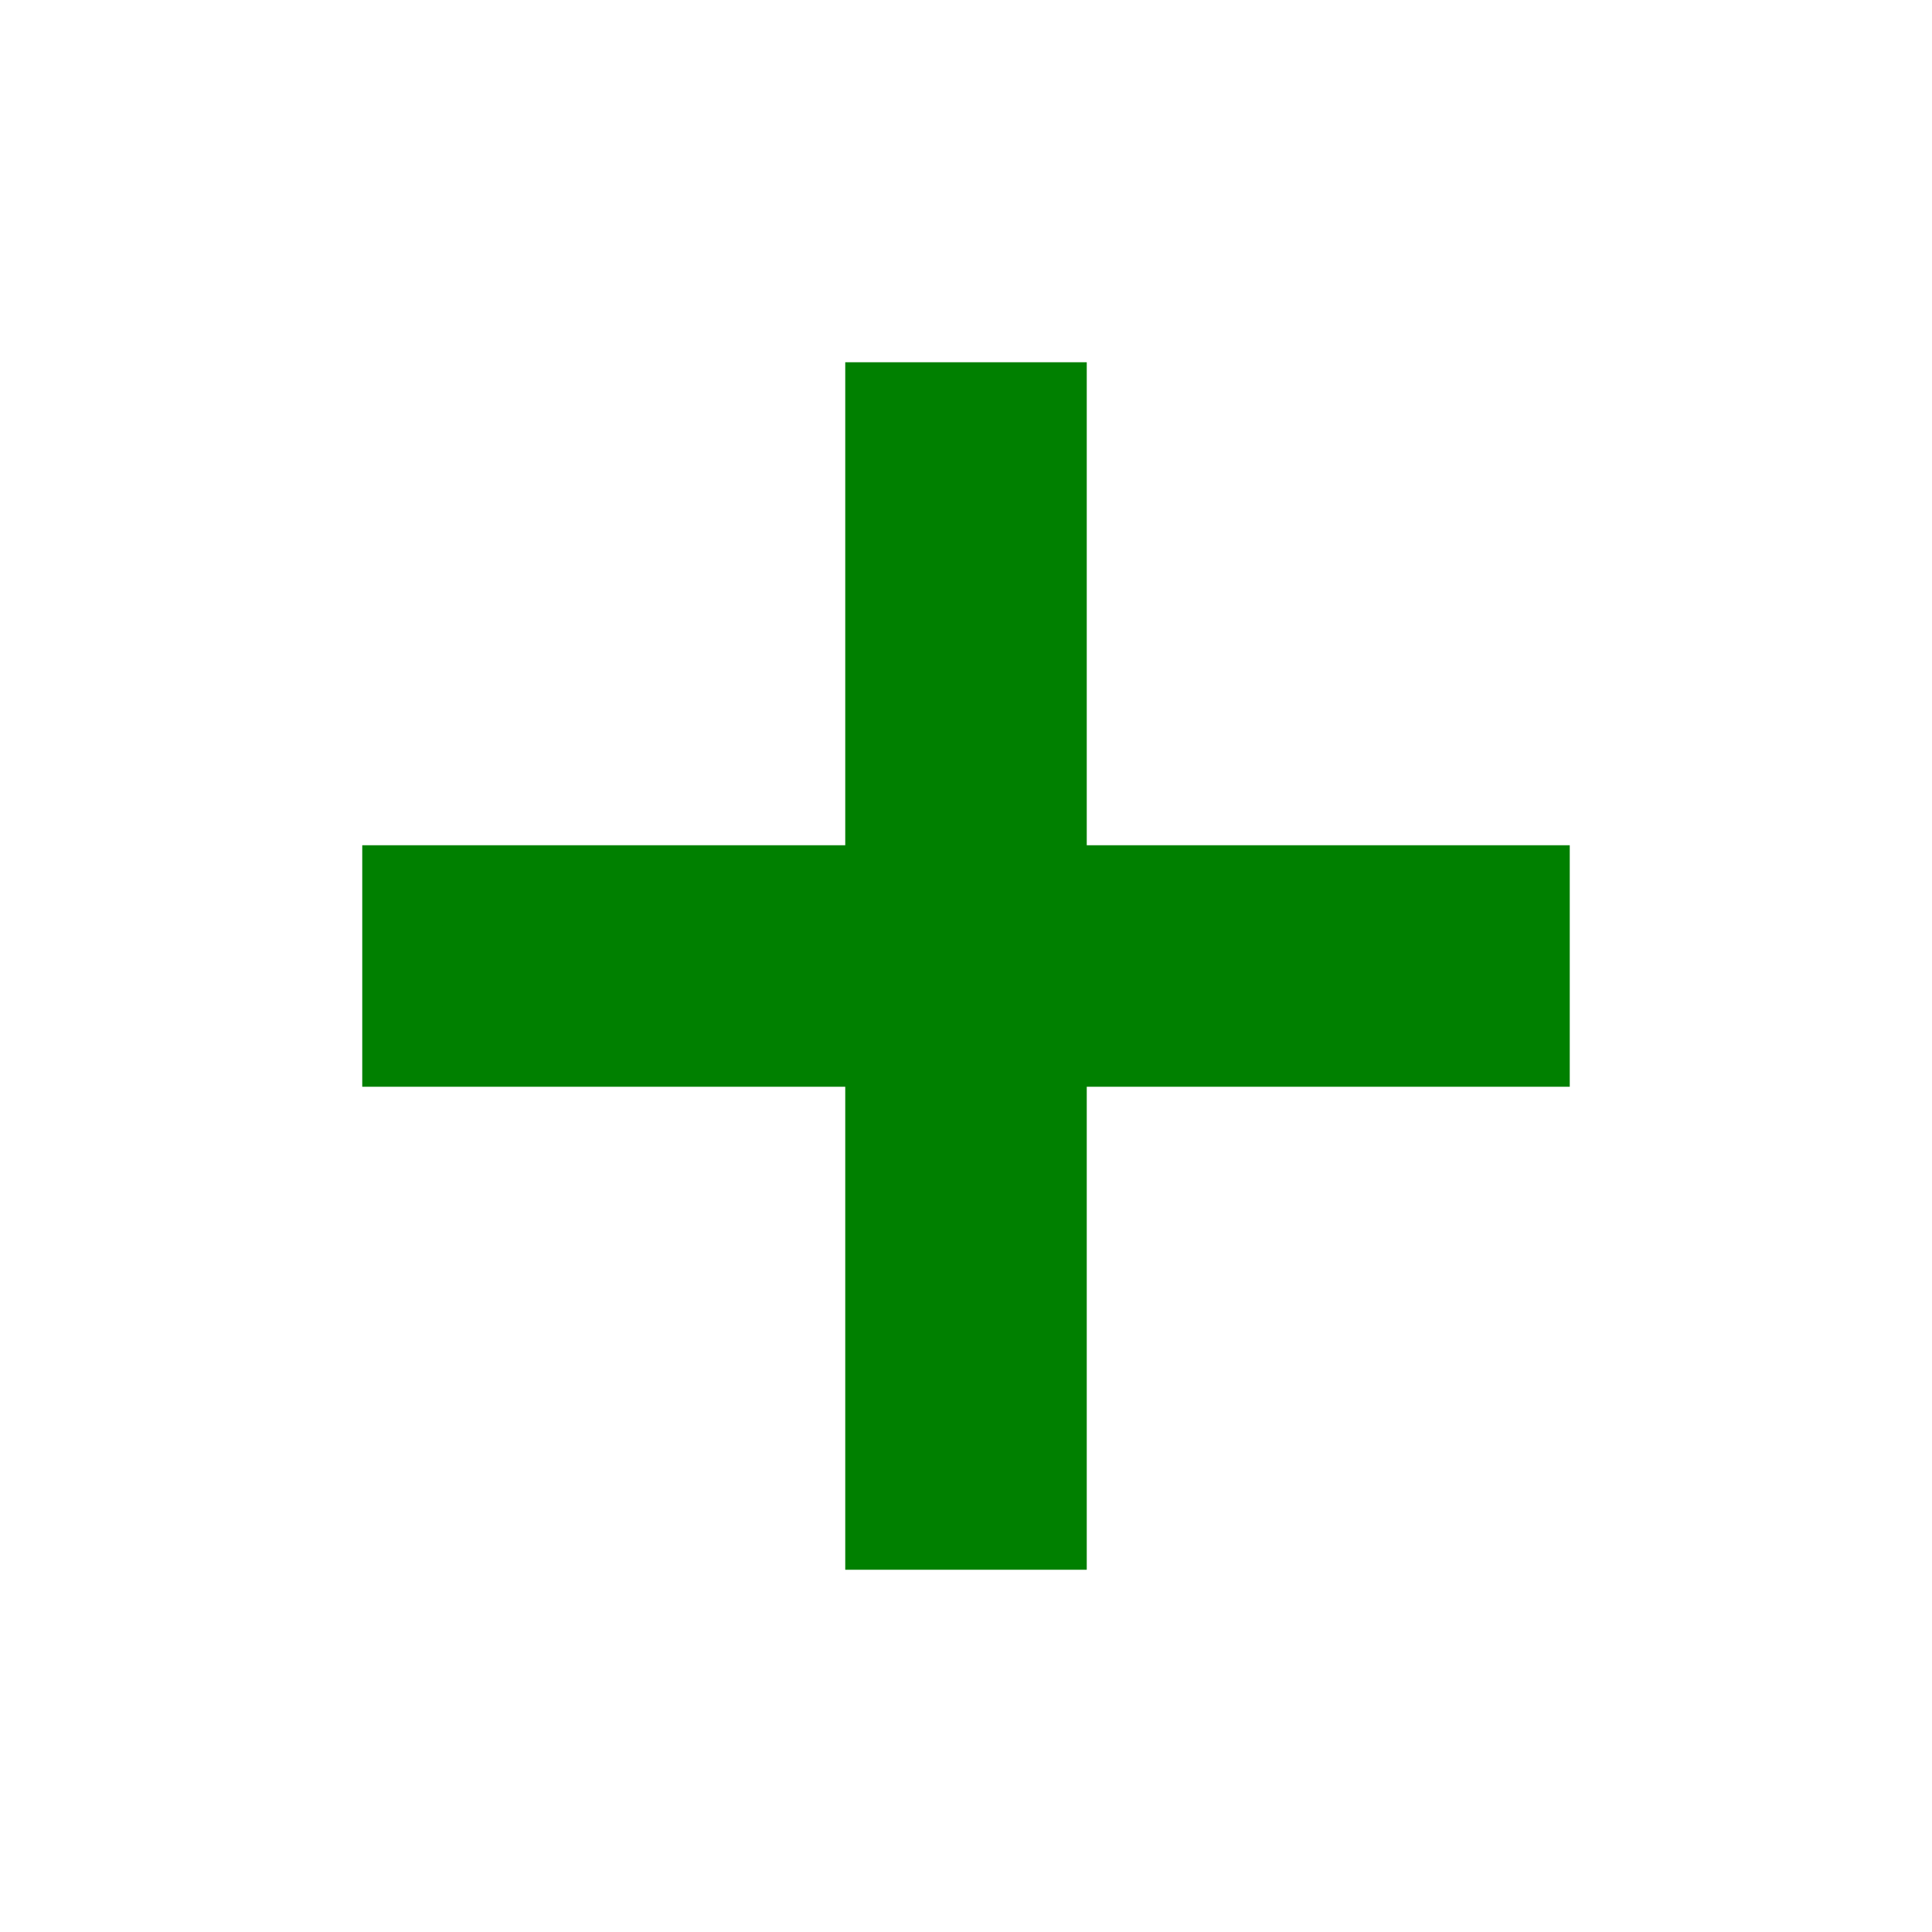
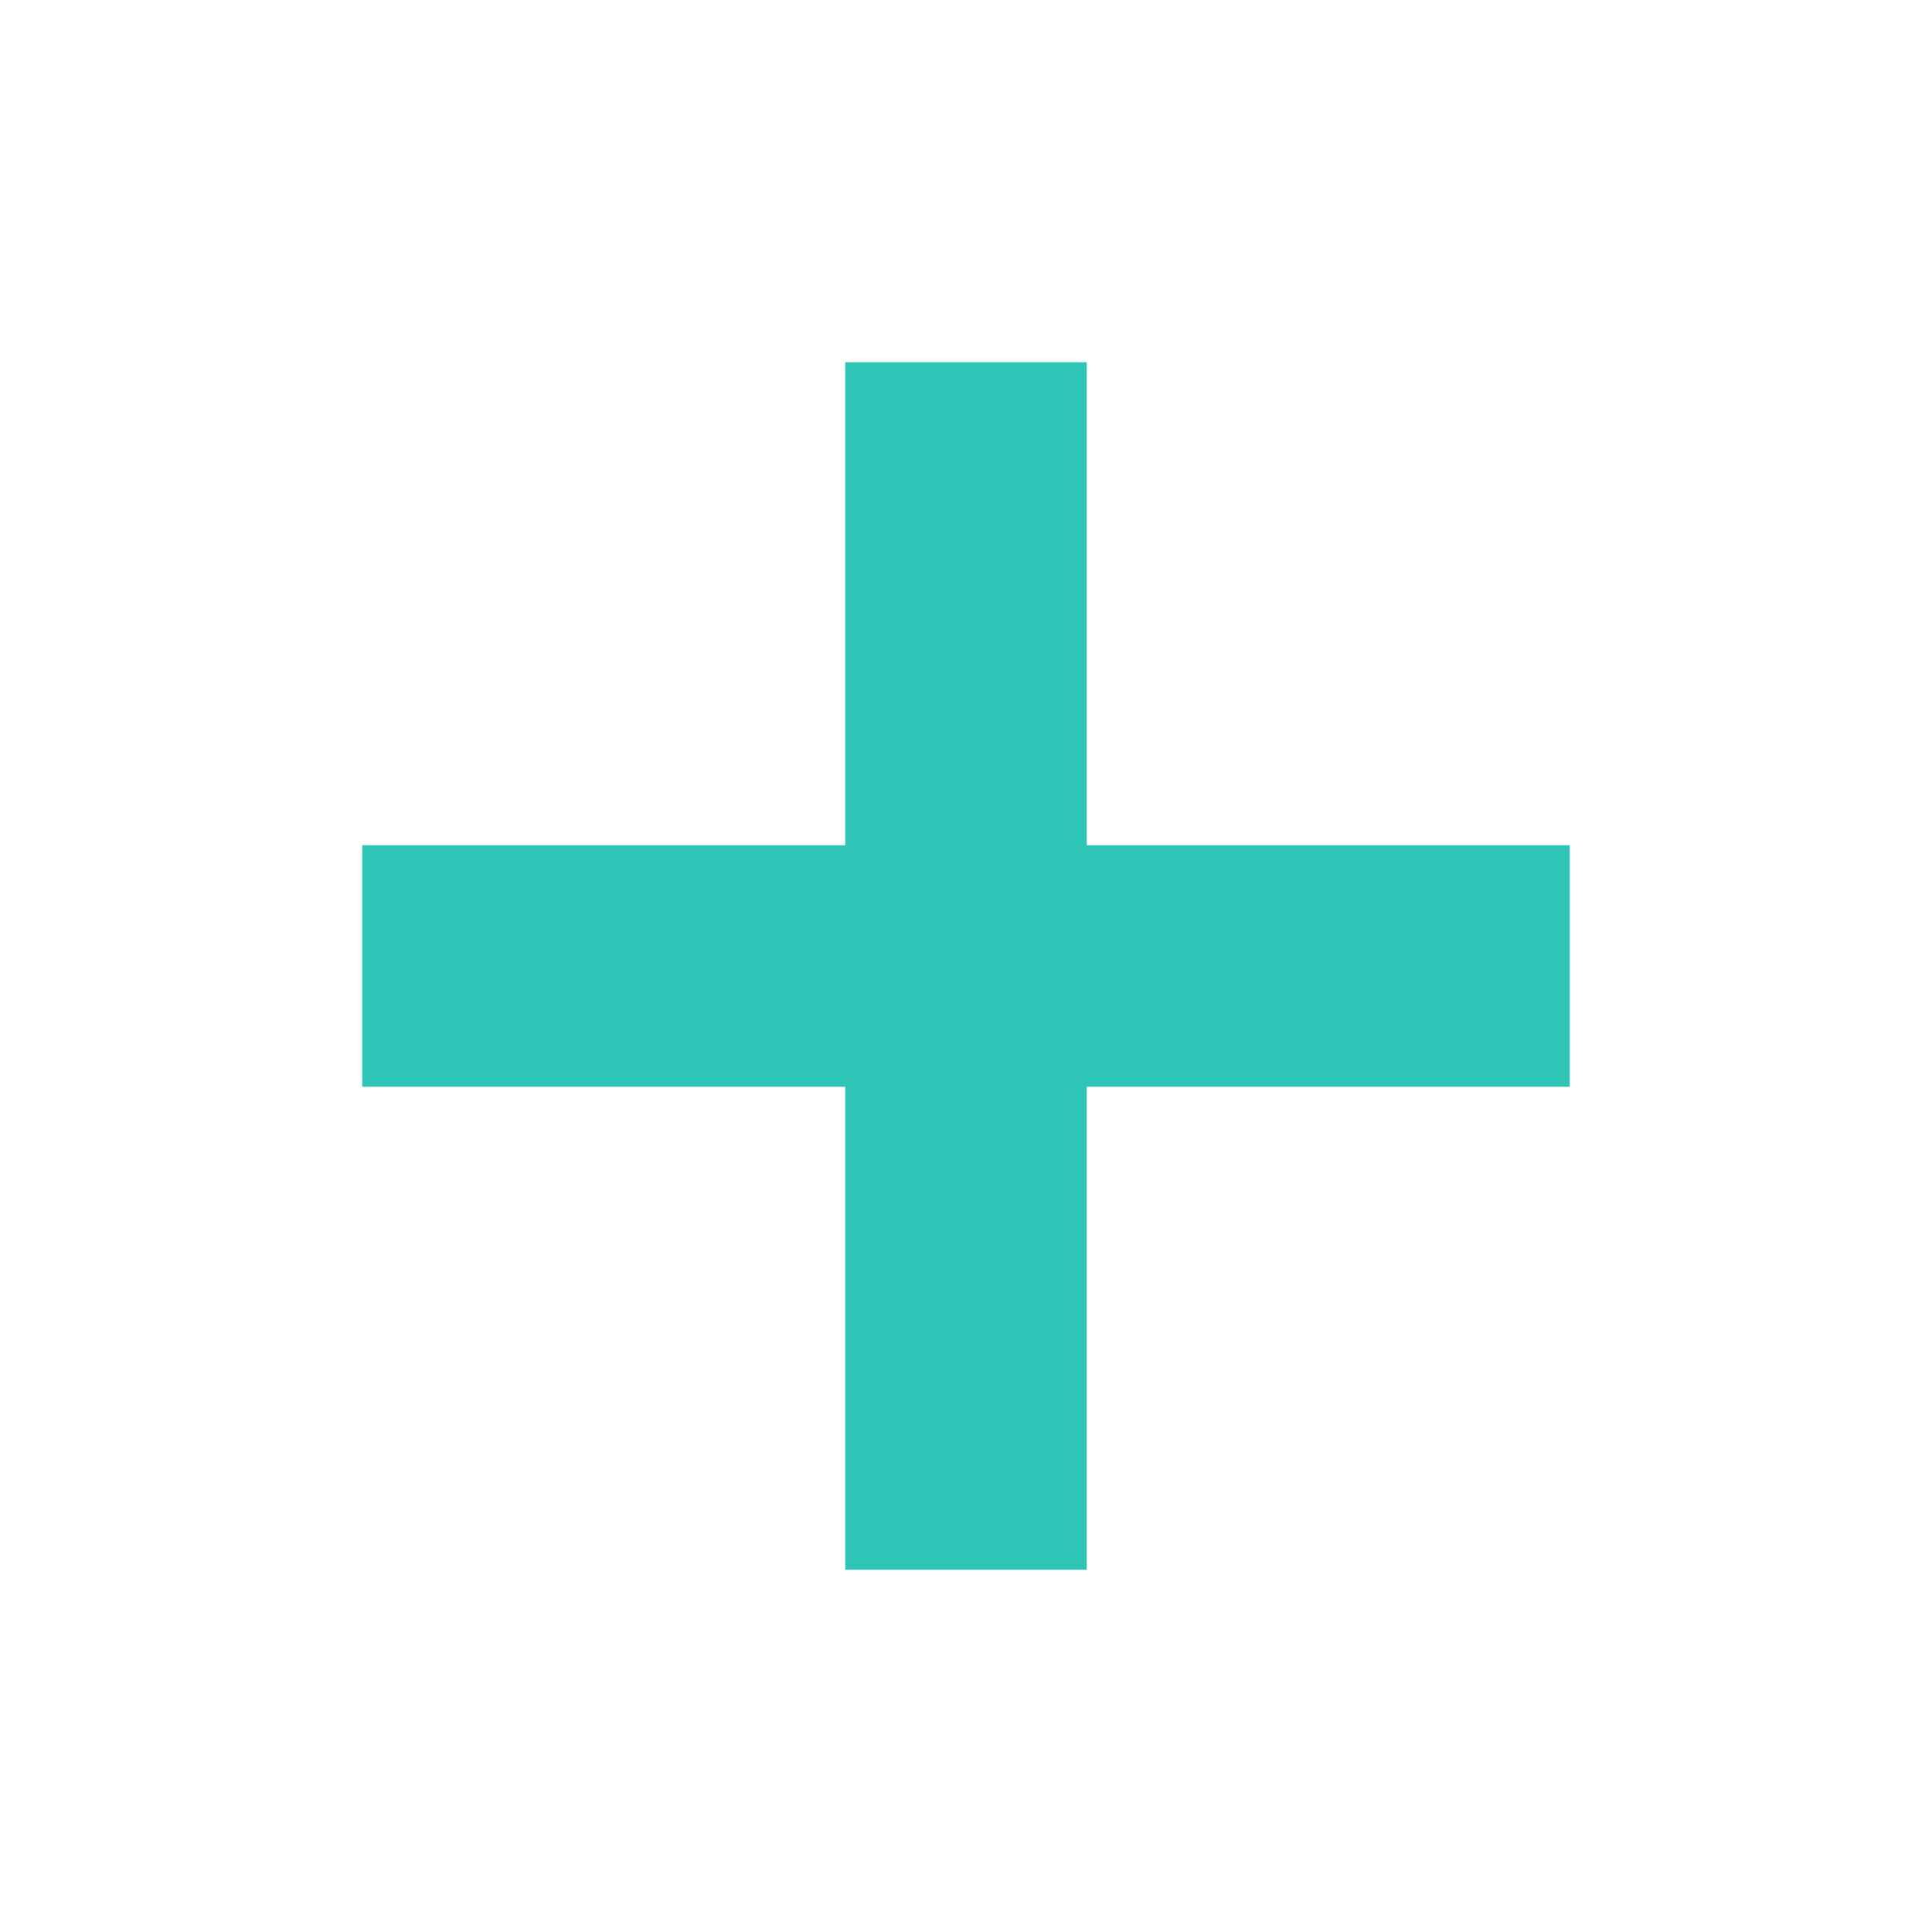
<svg xmlns="http://www.w3.org/2000/svg" width="24" height="24" viewBox="0 0 24 24">
-   <path d="M19 13h-6v6h-2v-6H5v-2h6V5h2v6h6v2z" stroke="green" fill="green" />
+   <path d="M19 13h-6v6h-2v-6H5v-2h6V5h2v6h6v2z" stroke="rgb(46, 196, 182)" fill="rgb(46, 196, 182)" />
  <path d="M0 0h24v24H0z" fill="none" />
</svg>
